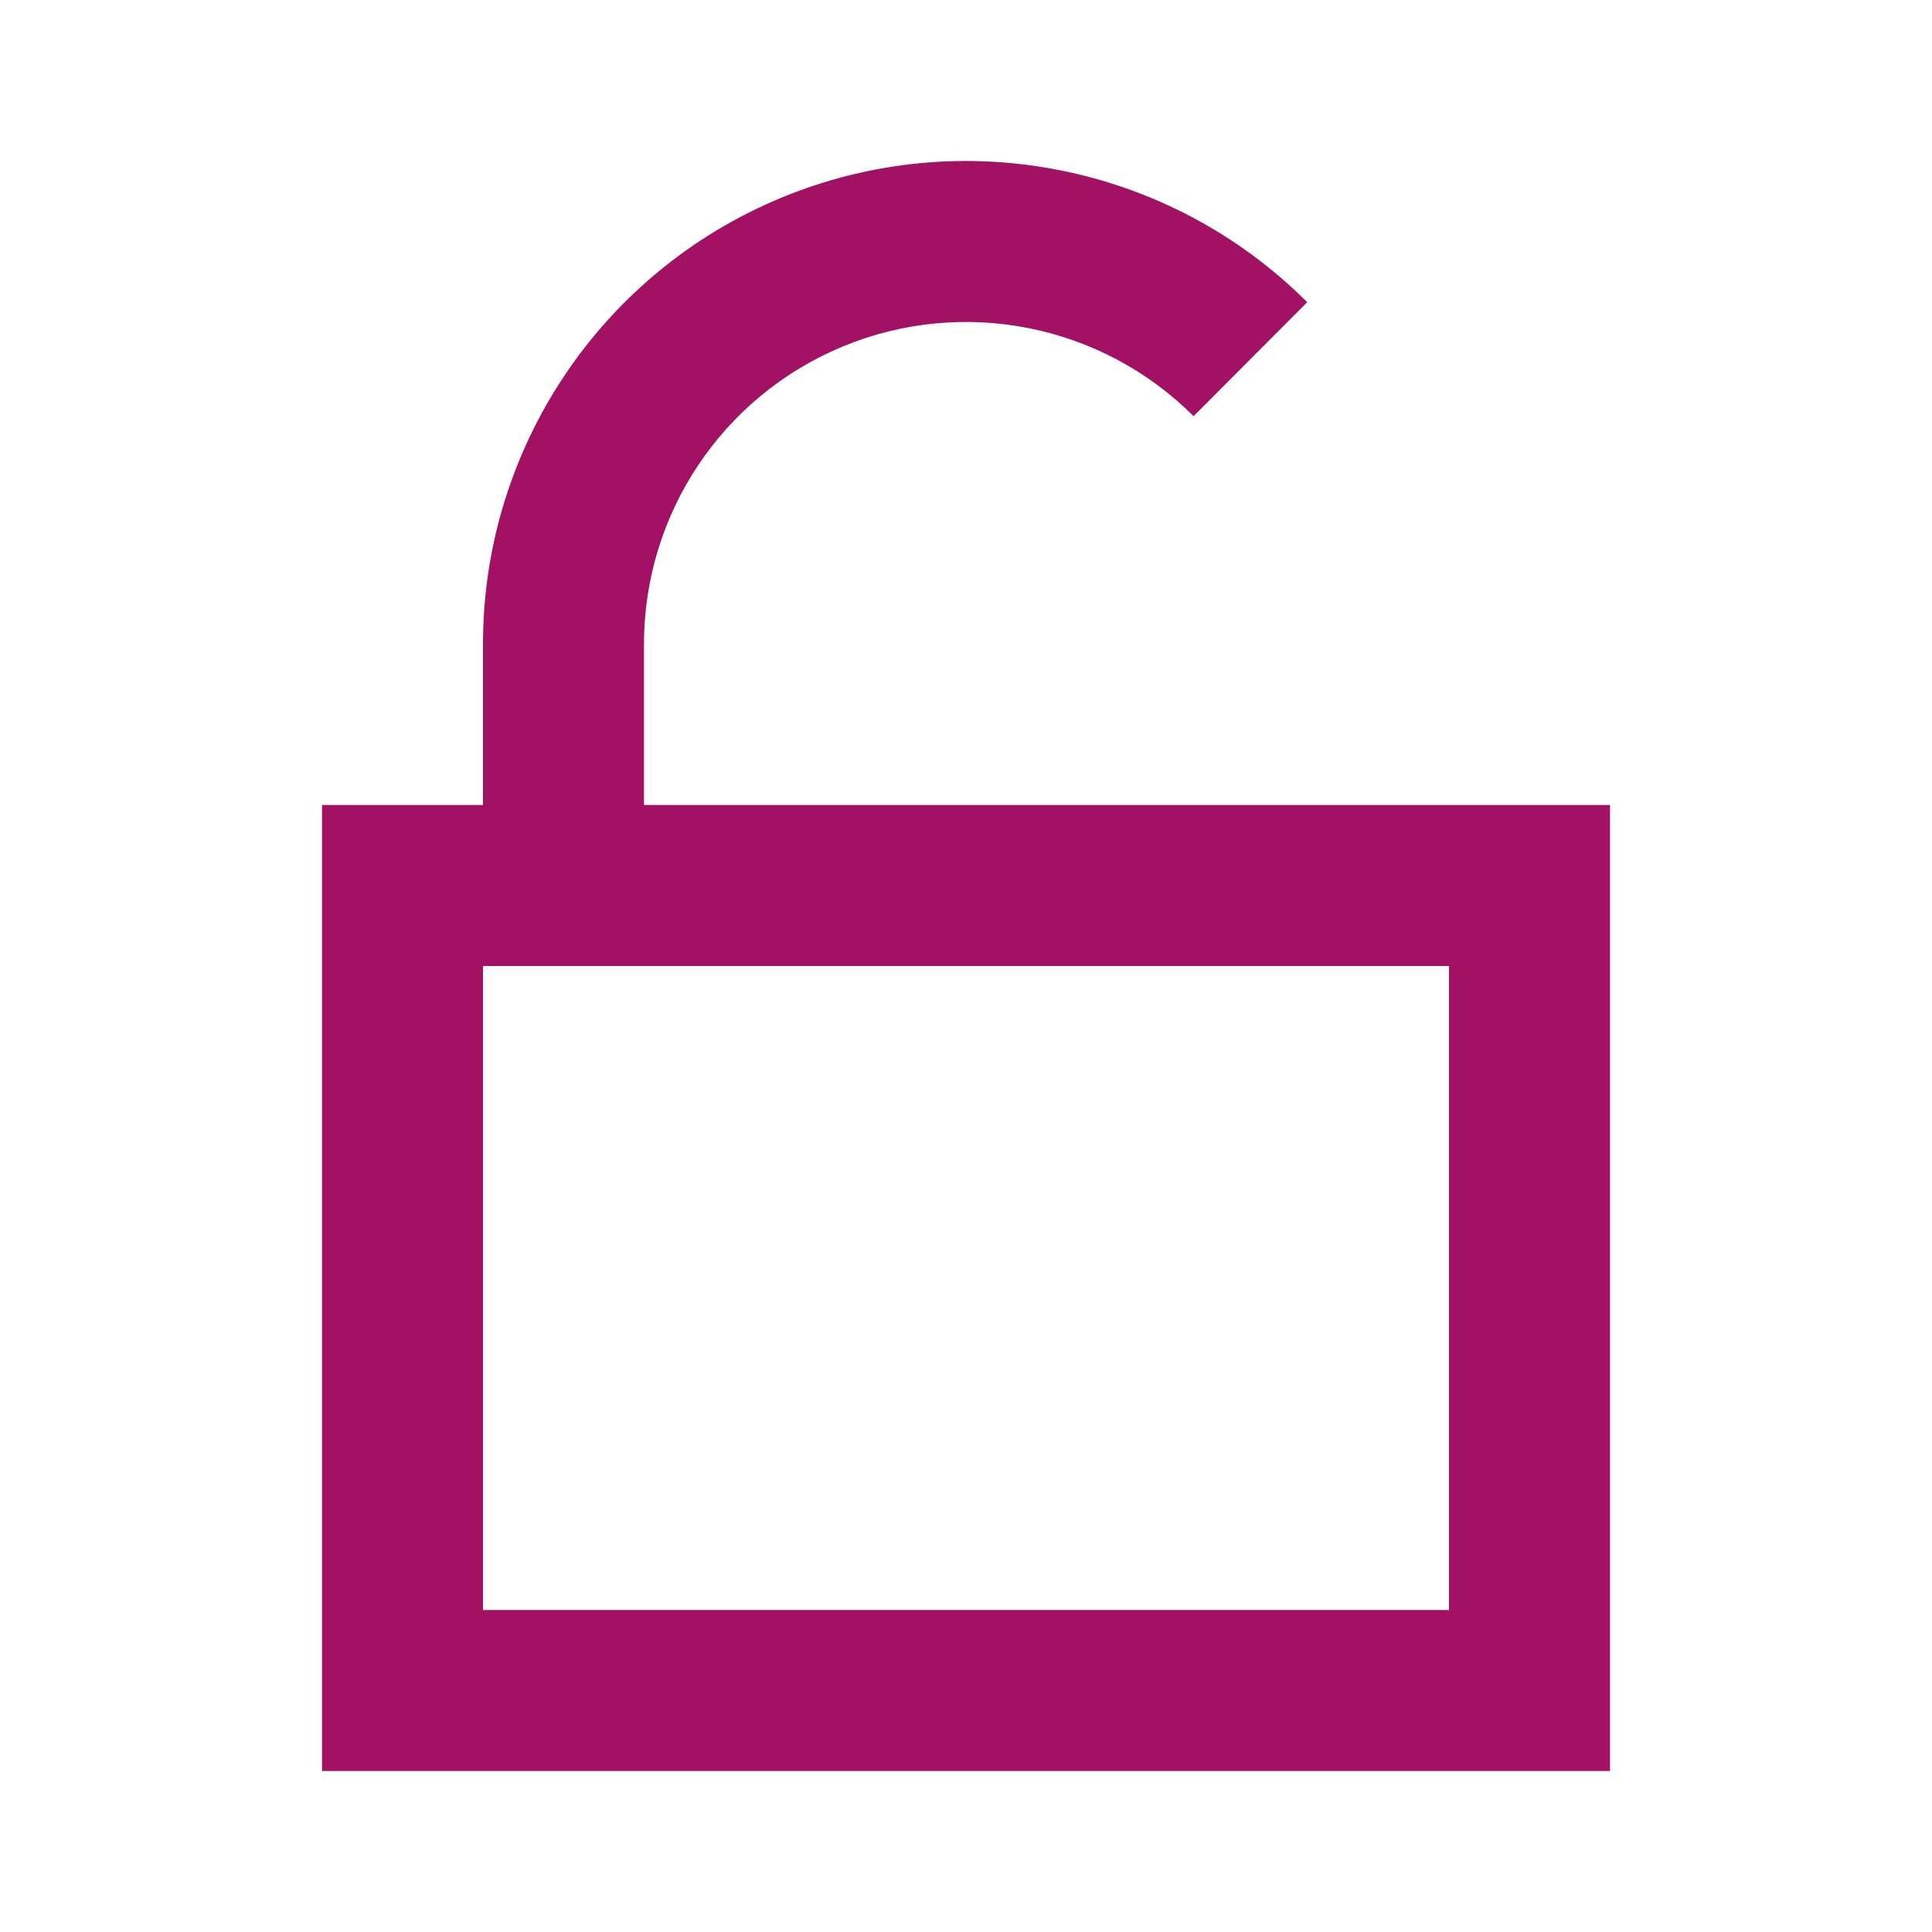
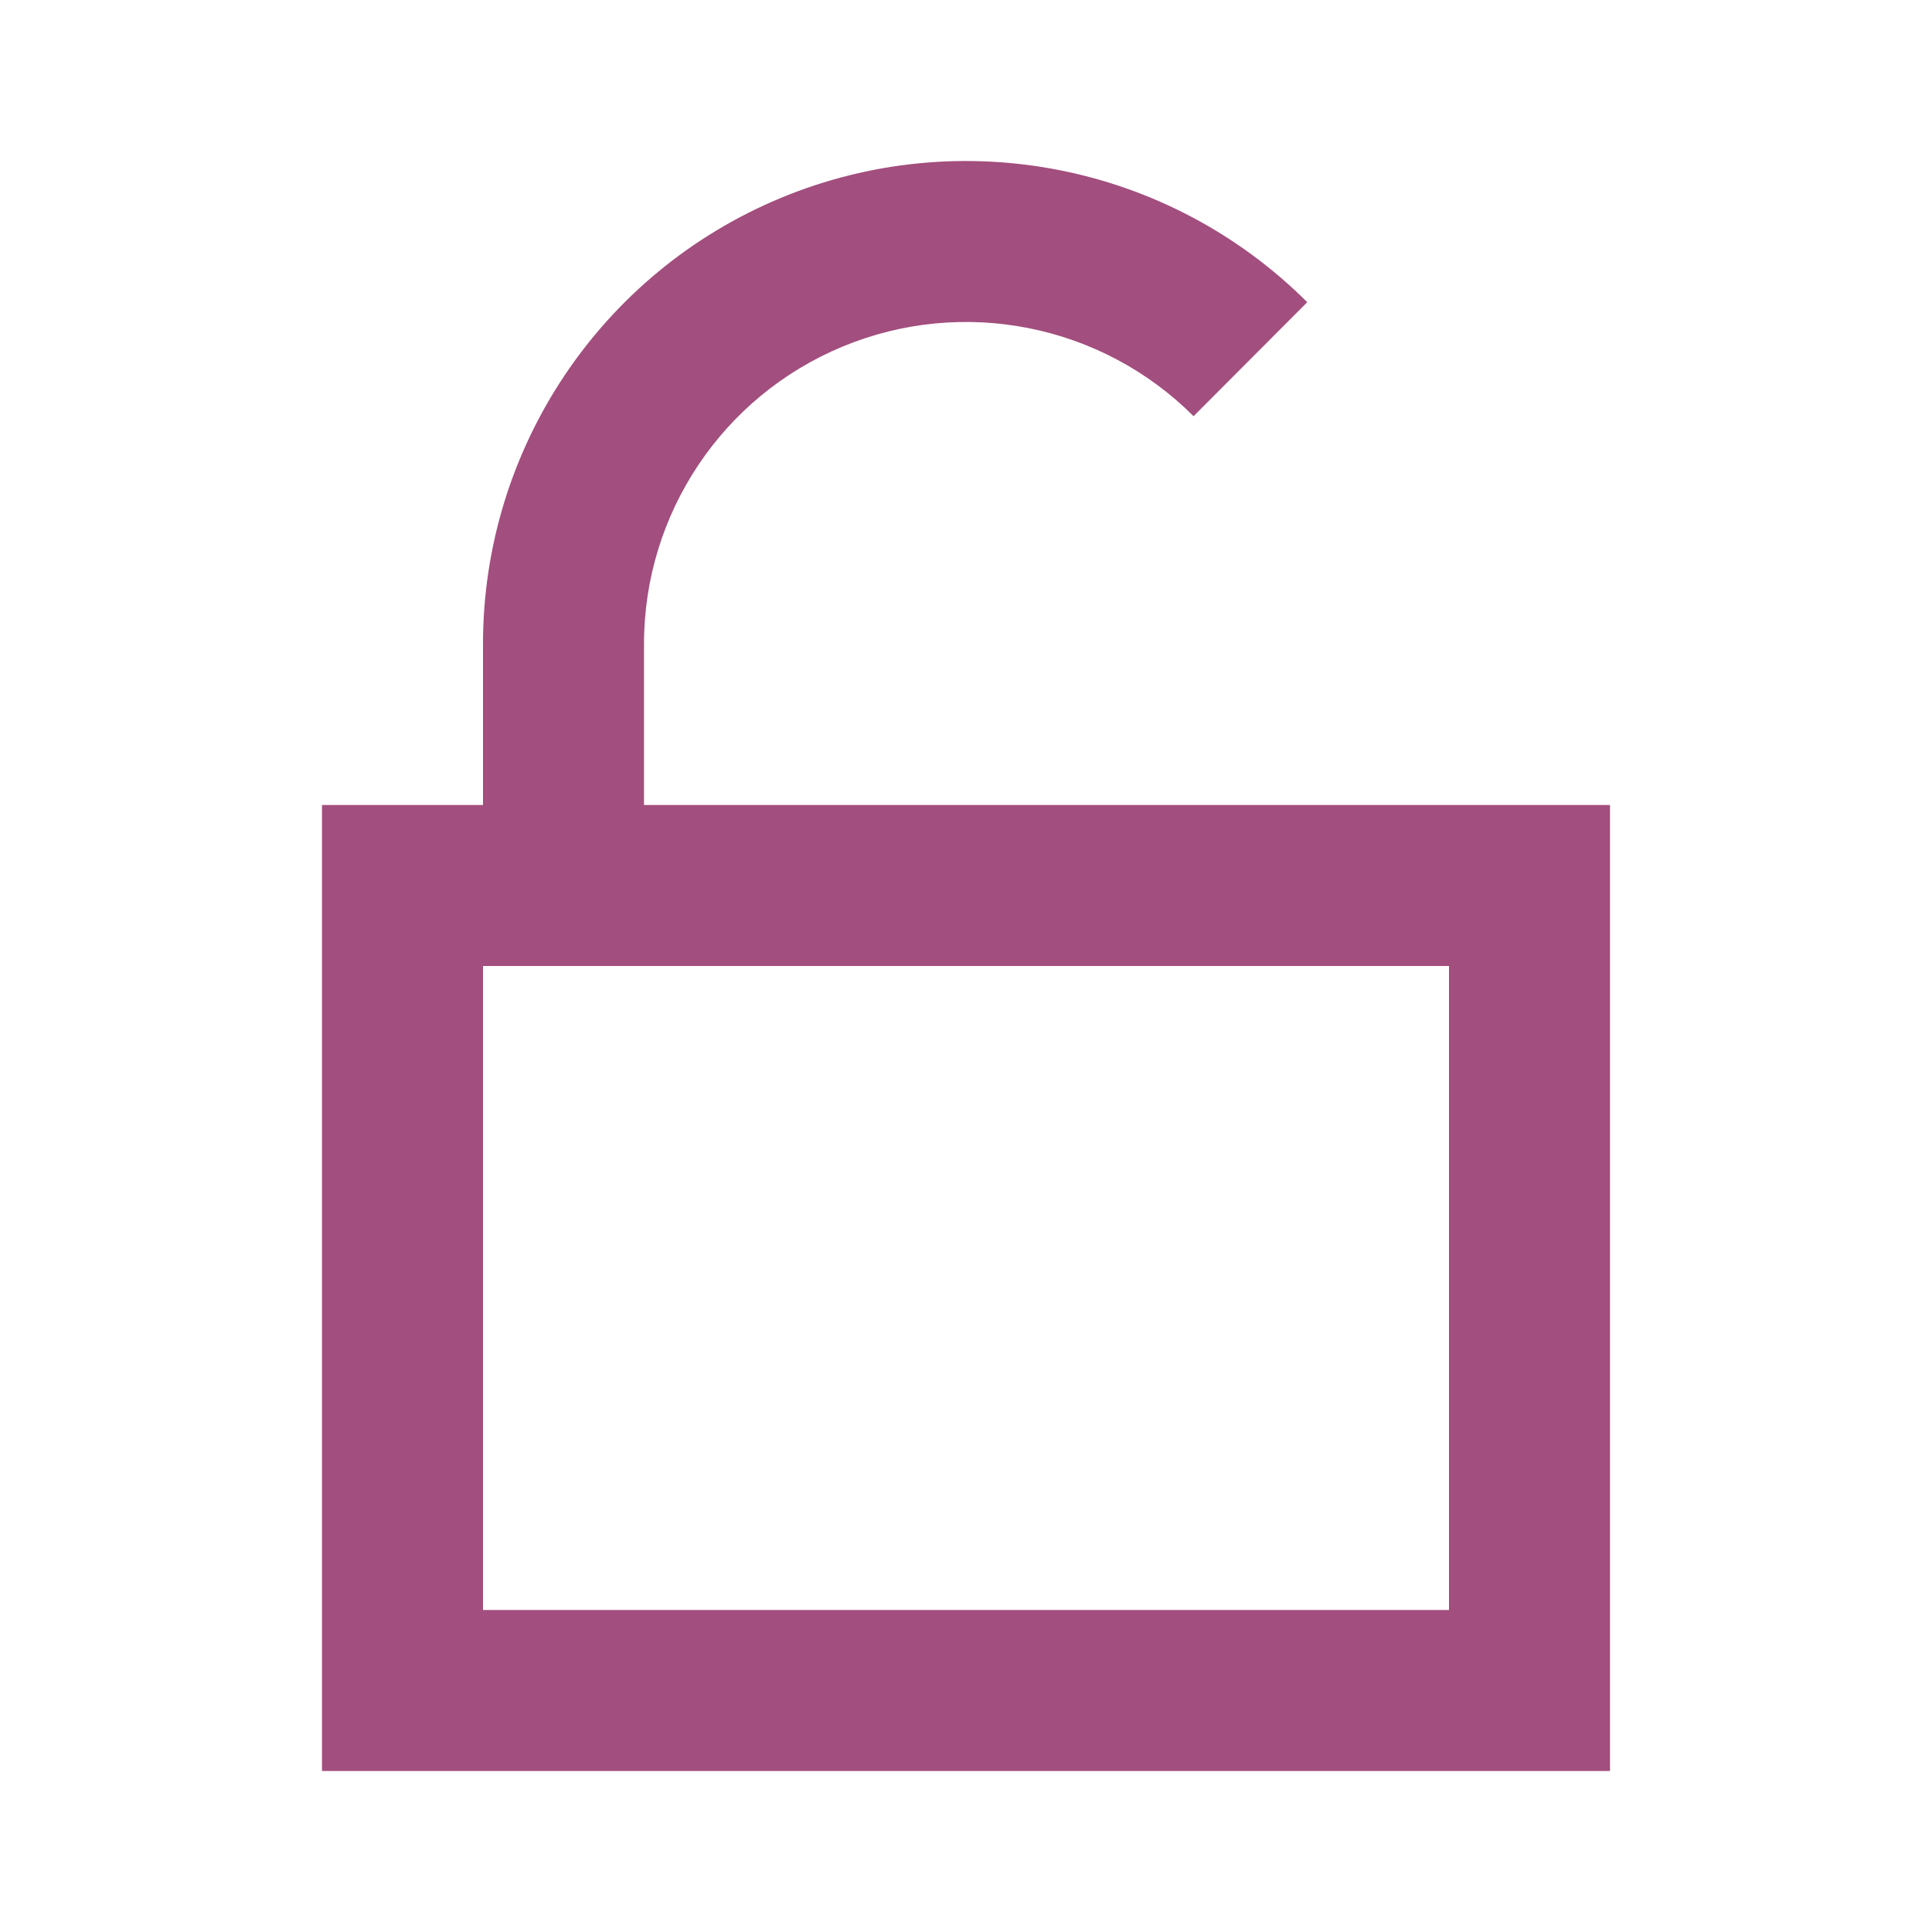
<svg xmlns="http://www.w3.org/2000/svg" id="ic_unlocked" width="24" height="24" viewBox="0 0 24 24" shape-rendering="geometricPrecision" version="1.1">
  <defs id="defs4">
    <style type="text/css" id="style2">
            .cls-1{fill:#7c7687}.cls-2{fill:none}
        </style>
  </defs>
-   <path id="Path_18909" d="M8 10V8a4 4 0 0 1 6.827-2.83l1.412-1.416A6 6 0 0 0 6 8v2H4v12h16V10zm10 10H6v-8h12z" class="cls-1" data-name="Path 18909" style="fill:#A21163;fill-opacity:1" />
+   <path id="Path_18909" d="M8 10V8a4 4 0 0 1 6.827-2.83l1.412-1.416A6 6 0 0 0 6 8v2H4v12h16V10zm10 10H6v-8h12z" class="cls-1" data-name="Path 18909" style="fill:#A24E7E;fill-opacity:1" />
  <path id="Rectangle_4444" d="M0 0h24v24H0z" class="cls-2" data-name="Rectangle 4444" />
</svg>
